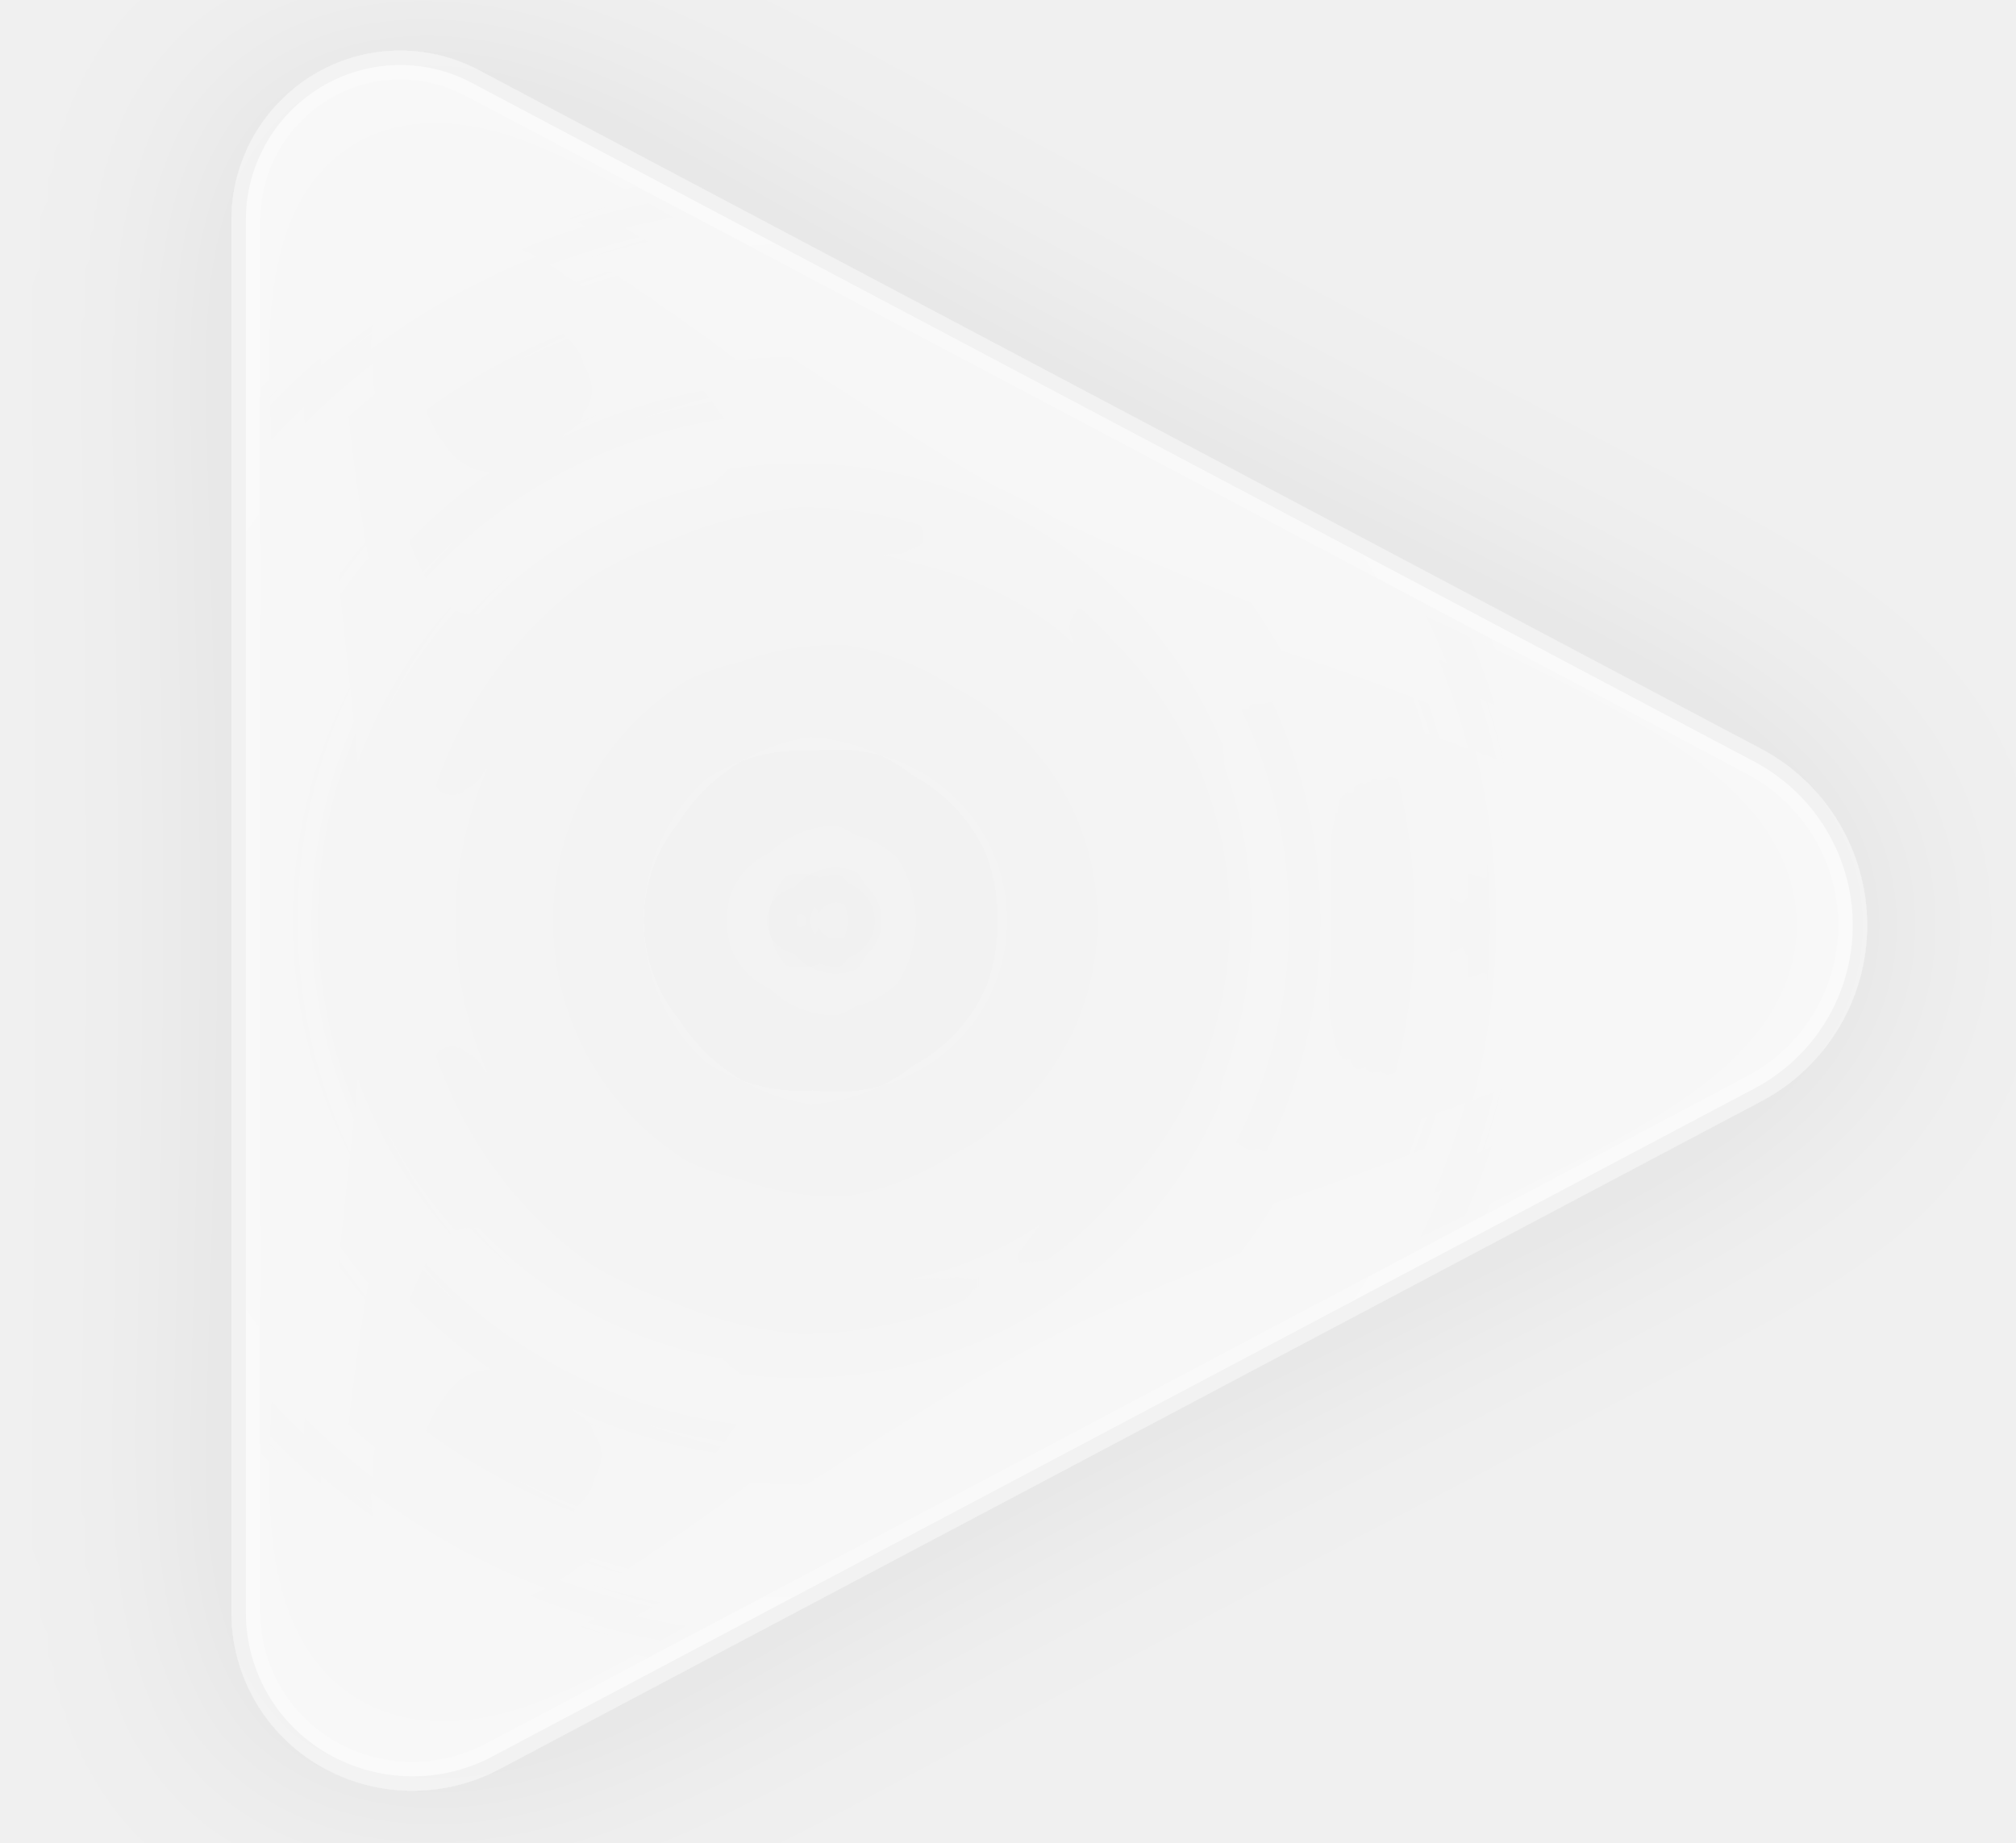
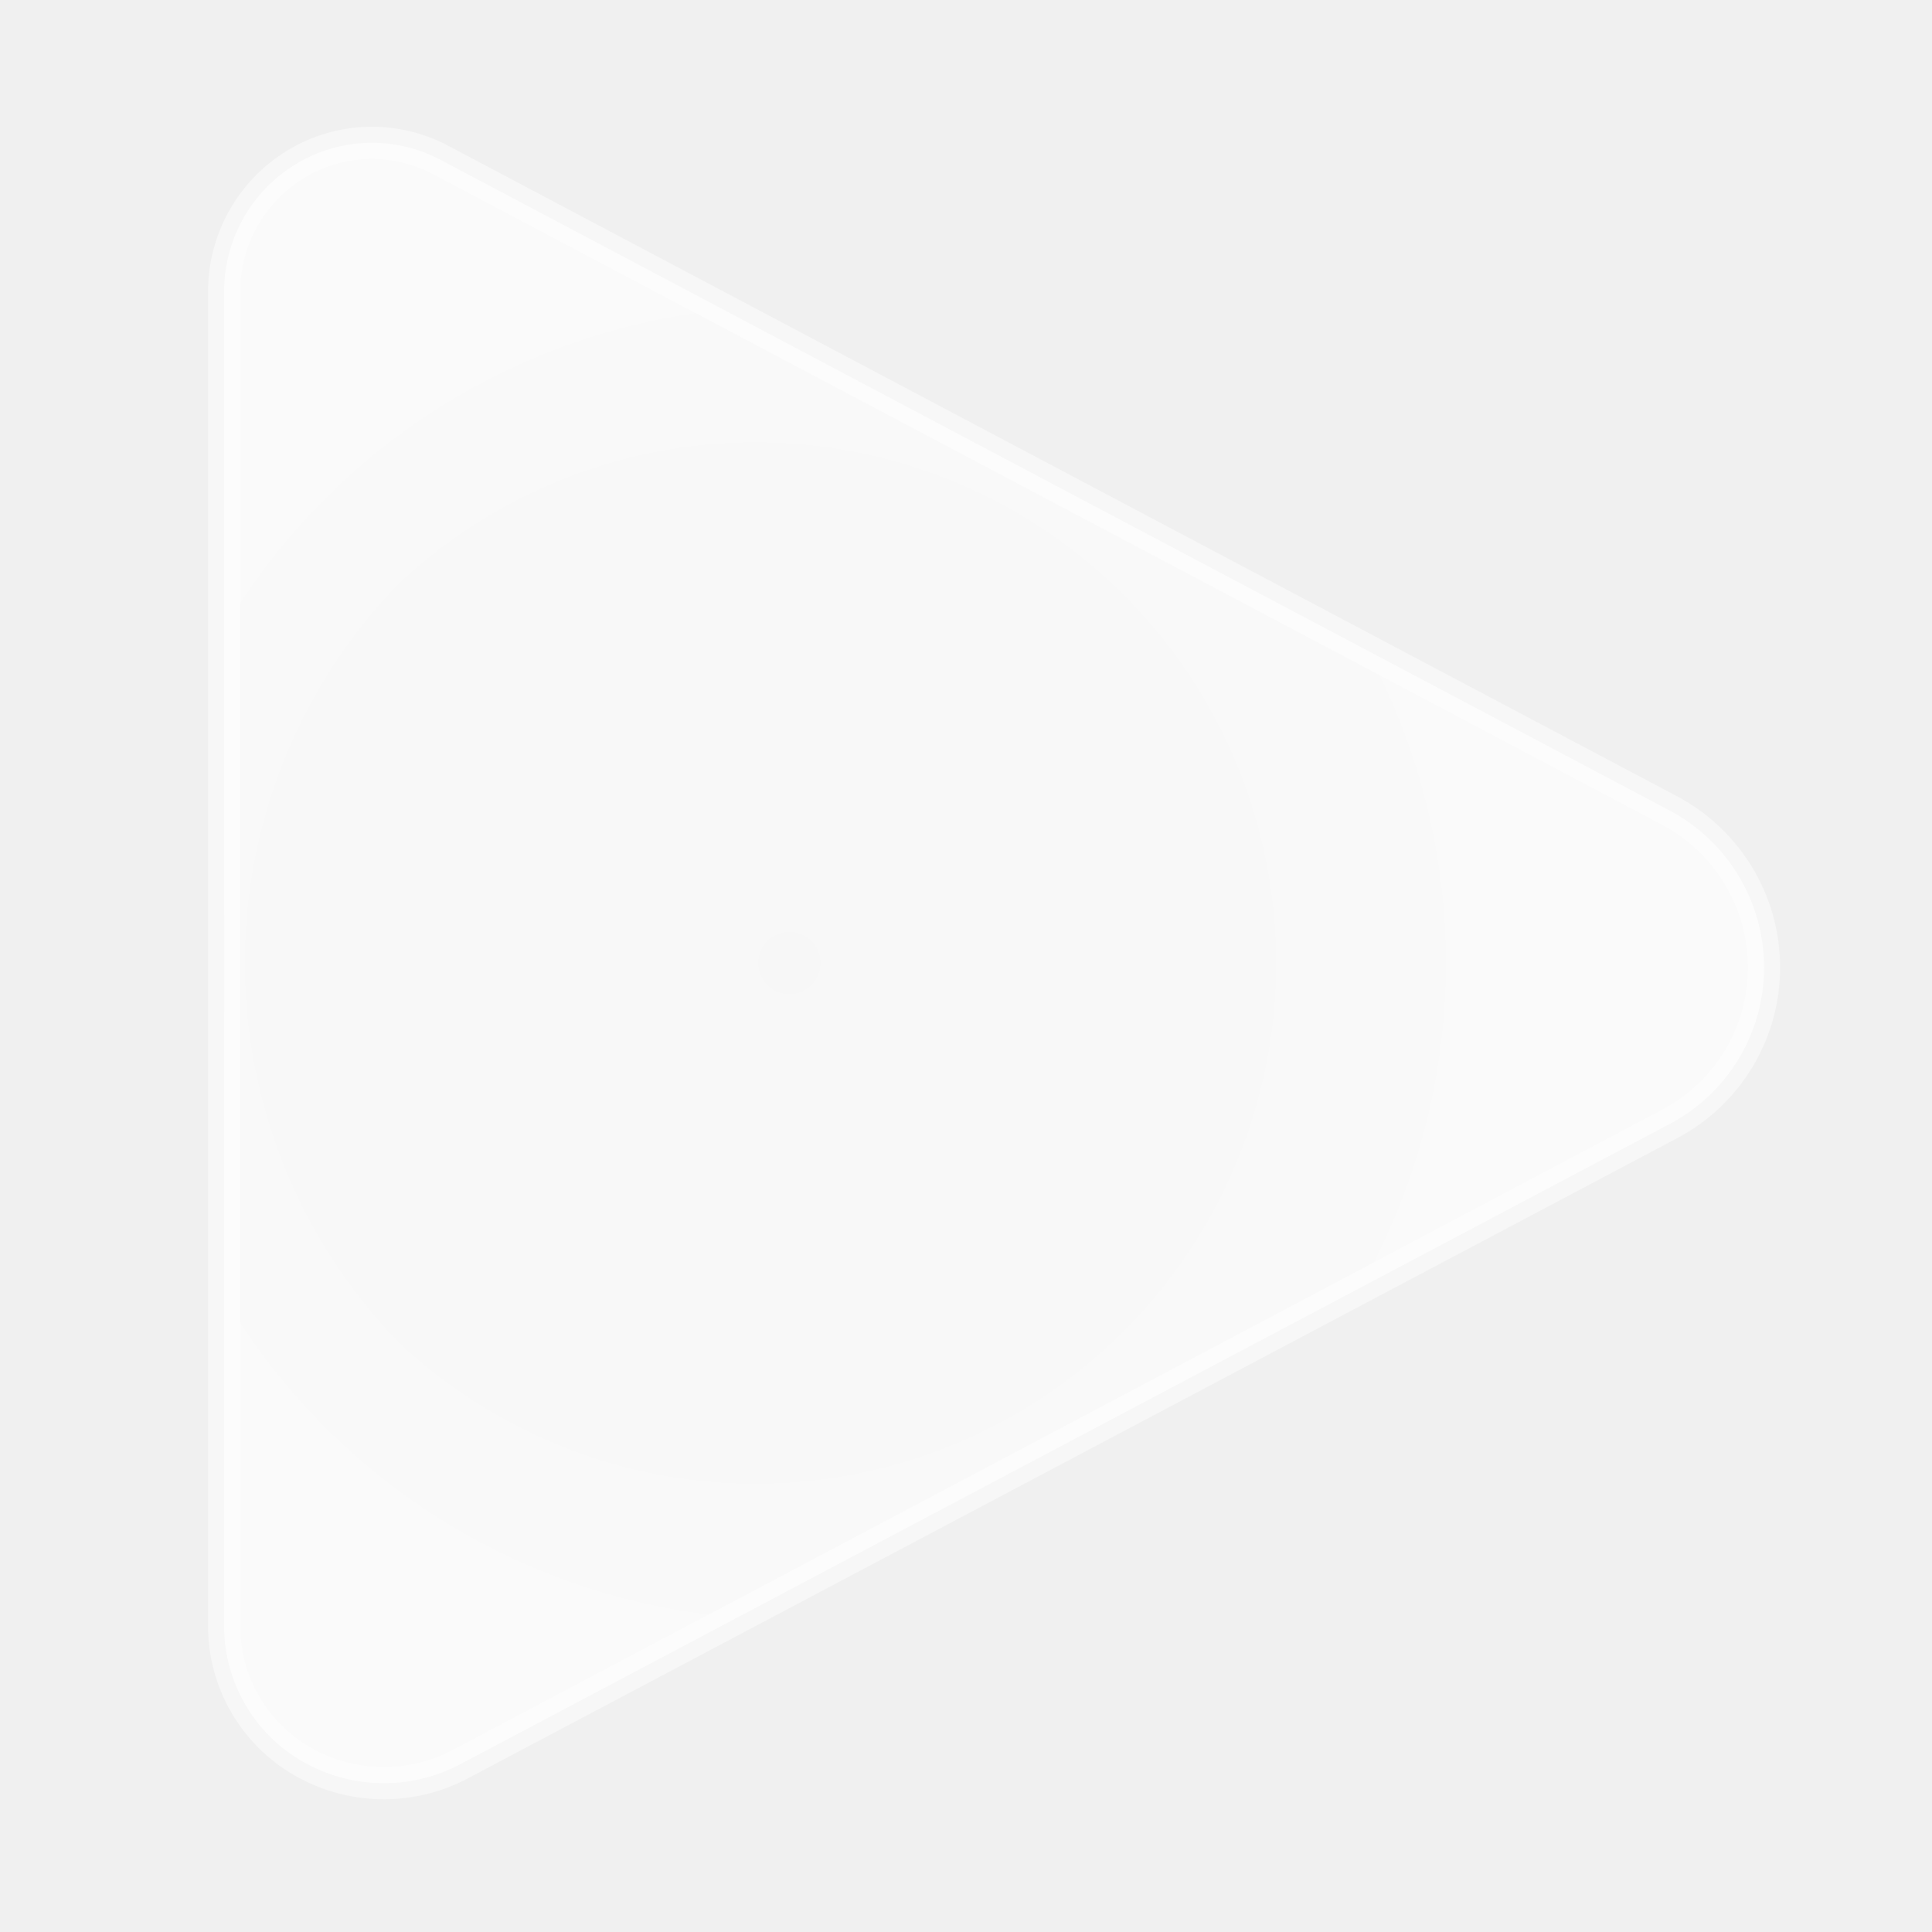
- <svg xmlns="http://www.w3.org/2000/svg" viewBox="0 0 35 32" version="1.1">
+ <svg xmlns="http://www.w3.org/2000/svg" width="30px" height="30px" viewBox="0 0 30 30" version="1.1">
  <defs>
-     <filter x="-27.6%" y="-30.0%" width="155.2%" height="160.0%" filterUnits="objectBoundingBox" id="filter-1">
-       <feOffset dx="0" dy="0" in="SourceAlpha" result="shadowOffsetOuter1" />
-       <feGaussianBlur stdDeviation="2" in="shadowOffsetOuter1" result="shadowBlurOuter1" />
-       <feColorMatrix values="0 0 0 0 0   0 0 0 0 0   0 0 0 0 0  0 0 0 0.123 0" type="matrix" in="shadowBlurOuter1" result="shadowMatrixOuter1" />
-       <feMerge>
-         <feMergeNode in="shadowMatrixOuter1" />
-         <feMergeNode in="SourceGraphic" />
-       </feMerge>
-     </filter>
-     <radialGradient cx="50%" cy="65.549%" fx="50%" fy="65.549%" r="47.661%" gradientTransform="translate(0.5,0.655493),scale(0.938879,1),rotate(90),translate(-0.5,-0.655493)" id="radialGradient-2">
-       <stop stop-color="#FFFFFF" stop-opacity="0.11" offset="0%" />
-       <stop stop-color="#FFFFFF" stop-opacity="0.228" offset="53.877%" />
-       <stop stop-color="#FFFFFF" stop-opacity="0.448" offset="100%" />
+     <radialGradient cx="50%" cy="65.549%" fx="50%" fy="65.549%" r="47.661%" gradientTransform="translate(0.5,0.655493),scale(0.938879,1),rotate(90),translate(-0.5,-0.655493)" id="radialGradient-1">
+       <stop stop-color="#FFFFFF" stop-opacity="0.35" offset="0%" />
+       <stop stop-color="#FFFFFF" stop-opacity="0.36" offset="43.526%" />
+       <stop stop-color="#FFFFFF" stop-opacity="0.5" offset="100%" />
    </radialGradient>
-     <radialGradient cx="50%" cy="63.339%" fx="50%" fy="63.339%" r="50.412%" gradientTransform="translate(0.5,0.633386),scale(0.938879,1),rotate(90),translate(-0.5,-0.633386)" id="radialGradient-3">
-       <stop stop-color="#FFFFFF" stop-opacity="0.329" offset="0%" />
-       <stop stop-color="#FFFFFF" stop-opacity="0.574" offset="53.877%" />
-       <stop stop-color="#FFFFFF" stop-opacity="0.505" offset="100%" />
+     <radialGradient cx="50%" cy="63.339%" fx="50%" fy="63.339%" r="50.412%" gradientTransform="translate(0.5,0.633386),scale(0.938879,1),rotate(90),translate(-0.5,-0.633386)" id="radialGradient-2">
+       <stop stop-color="#FFFFFF" stop-opacity="0.45" offset="0%" />
+       <stop stop-color="#FFFFFF" stop-opacity="0.55" offset="61.215%" />
+       <stop stop-color="#FFFFFF" stop-opacity="0.7" offset="100%" />
    </radialGradient>
  </defs>
-   <g id="Notification-Special-Button-/-Play" stroke="none" stroke-width="1" fill="none" fill-rule="evenodd">
-     <g id="Icon---Play" filter="url(#filter-1)" transform="translate(4, 1)">
-       <path d="M14.296,28.938 L2.056,28.938 C1.115,28.938 0.243,28.449 -0.248,27.647 L-0.248,27.647 C-0.738,26.847 -0.77,25.848 -0.331,25.019 L5.945,13.163 L11.456,2.753 C12.013,1.701 13.104,1.043 14.294,1.041 L14.294,1.041 C15.483,1.039 16.576,1.695 17.132,2.746 L22.647,13.163 L28.734,24.661 C29.21,25.56 29.19,26.641 28.682,27.522 L28.682,27.522 C28.176,28.398 27.241,28.938 26.23,28.938 L14.296,28.938 Z" id="Basis" fill="url(#radialGradient-2)" opacity="0.908" transform="translate(14.21898, 14.98743) rotate(90) translate(-14.21898, -14.98743) " />
-       <path d="M14.296,28.938 L2.056,28.938 C1.115,28.938 0.243,28.449 -0.248,27.647 L-0.248,27.647 C-0.738,26.847 -0.77,25.848 -0.331,25.019 L5.945,13.163 L11.456,2.753 C12.013,1.701 13.104,1.043 14.294,1.041 L14.294,1.041 C15.483,1.039 16.576,1.695 17.132,2.746 L22.647,13.163 L28.734,24.661 C29.21,25.56 29.19,26.641 28.682,27.522 L28.682,27.522 C28.176,28.398 27.241,28.938 26.23,28.938 L14.296,28.938 Z" id="Border" stroke-opacity="0.437" stroke="#FFFFFF" stroke-width="0.5" fill="url(#radialGradient-3)" opacity="0.7" transform="translate(14.21898, 14.98743) rotate(90) translate(-14.21898, -14.98743) " />
-     </g>
+   <g id="Icons/notificationPlay-default-icon" stroke="none" stroke-width="1" fill="none" fill-rule="evenodd" fill-opacity="0.7">
+     <path d="M15.504,26.911 L5.012,26.911 C4.206,26.911 3.458,26.492 3.037,25.804 L3.037,25.804 C2.617,25.119 2.59,24.262 2.966,23.552 L8.346,13.39 L13.069,4.467 C13.547,3.566 14.482,3.001 15.502,2.999 L15.502,2.999 C16.522,2.997 17.458,3.56 17.935,4.461 L22.662,13.39 L27.879,23.245 C28.287,24.016 28.27,24.942 27.834,25.697 L27.834,25.697 C27.401,26.448 26.6,26.911 25.733,26.911 L15.504,26.911 Z" id="Basis" fill="url(#radialGradient-1)" transform="translate(15.4377, 14.95351) rotate(90) translate(-15.4377, -14.95351) " />
+     <path d="M15.504,26.911 L5.012,26.911 C4.206,26.911 3.458,26.492 3.037,25.804 L3.037,25.804 C2.617,25.119 2.59,24.262 2.966,23.552 L8.346,13.39 L13.069,4.467 C13.547,3.566 14.482,3.001 15.502,2.999 L15.502,2.999 C16.522,2.997 17.458,3.56 17.935,4.461 L22.662,13.39 L27.879,23.245 C28.287,24.016 28.27,24.942 27.834,25.697 L27.834,25.697 C27.401,26.448 26.6,26.911 25.733,26.911 L15.504,26.911 Z" id="Border" stroke-opacity="0.437" stroke="#FFFFFF" stroke-width="0.5" fill="url(#radialGradient-2)" transform="translate(15.4377, 14.95351) rotate(90) translate(-15.4377, -14.95351) " />
  </g>
</svg>
